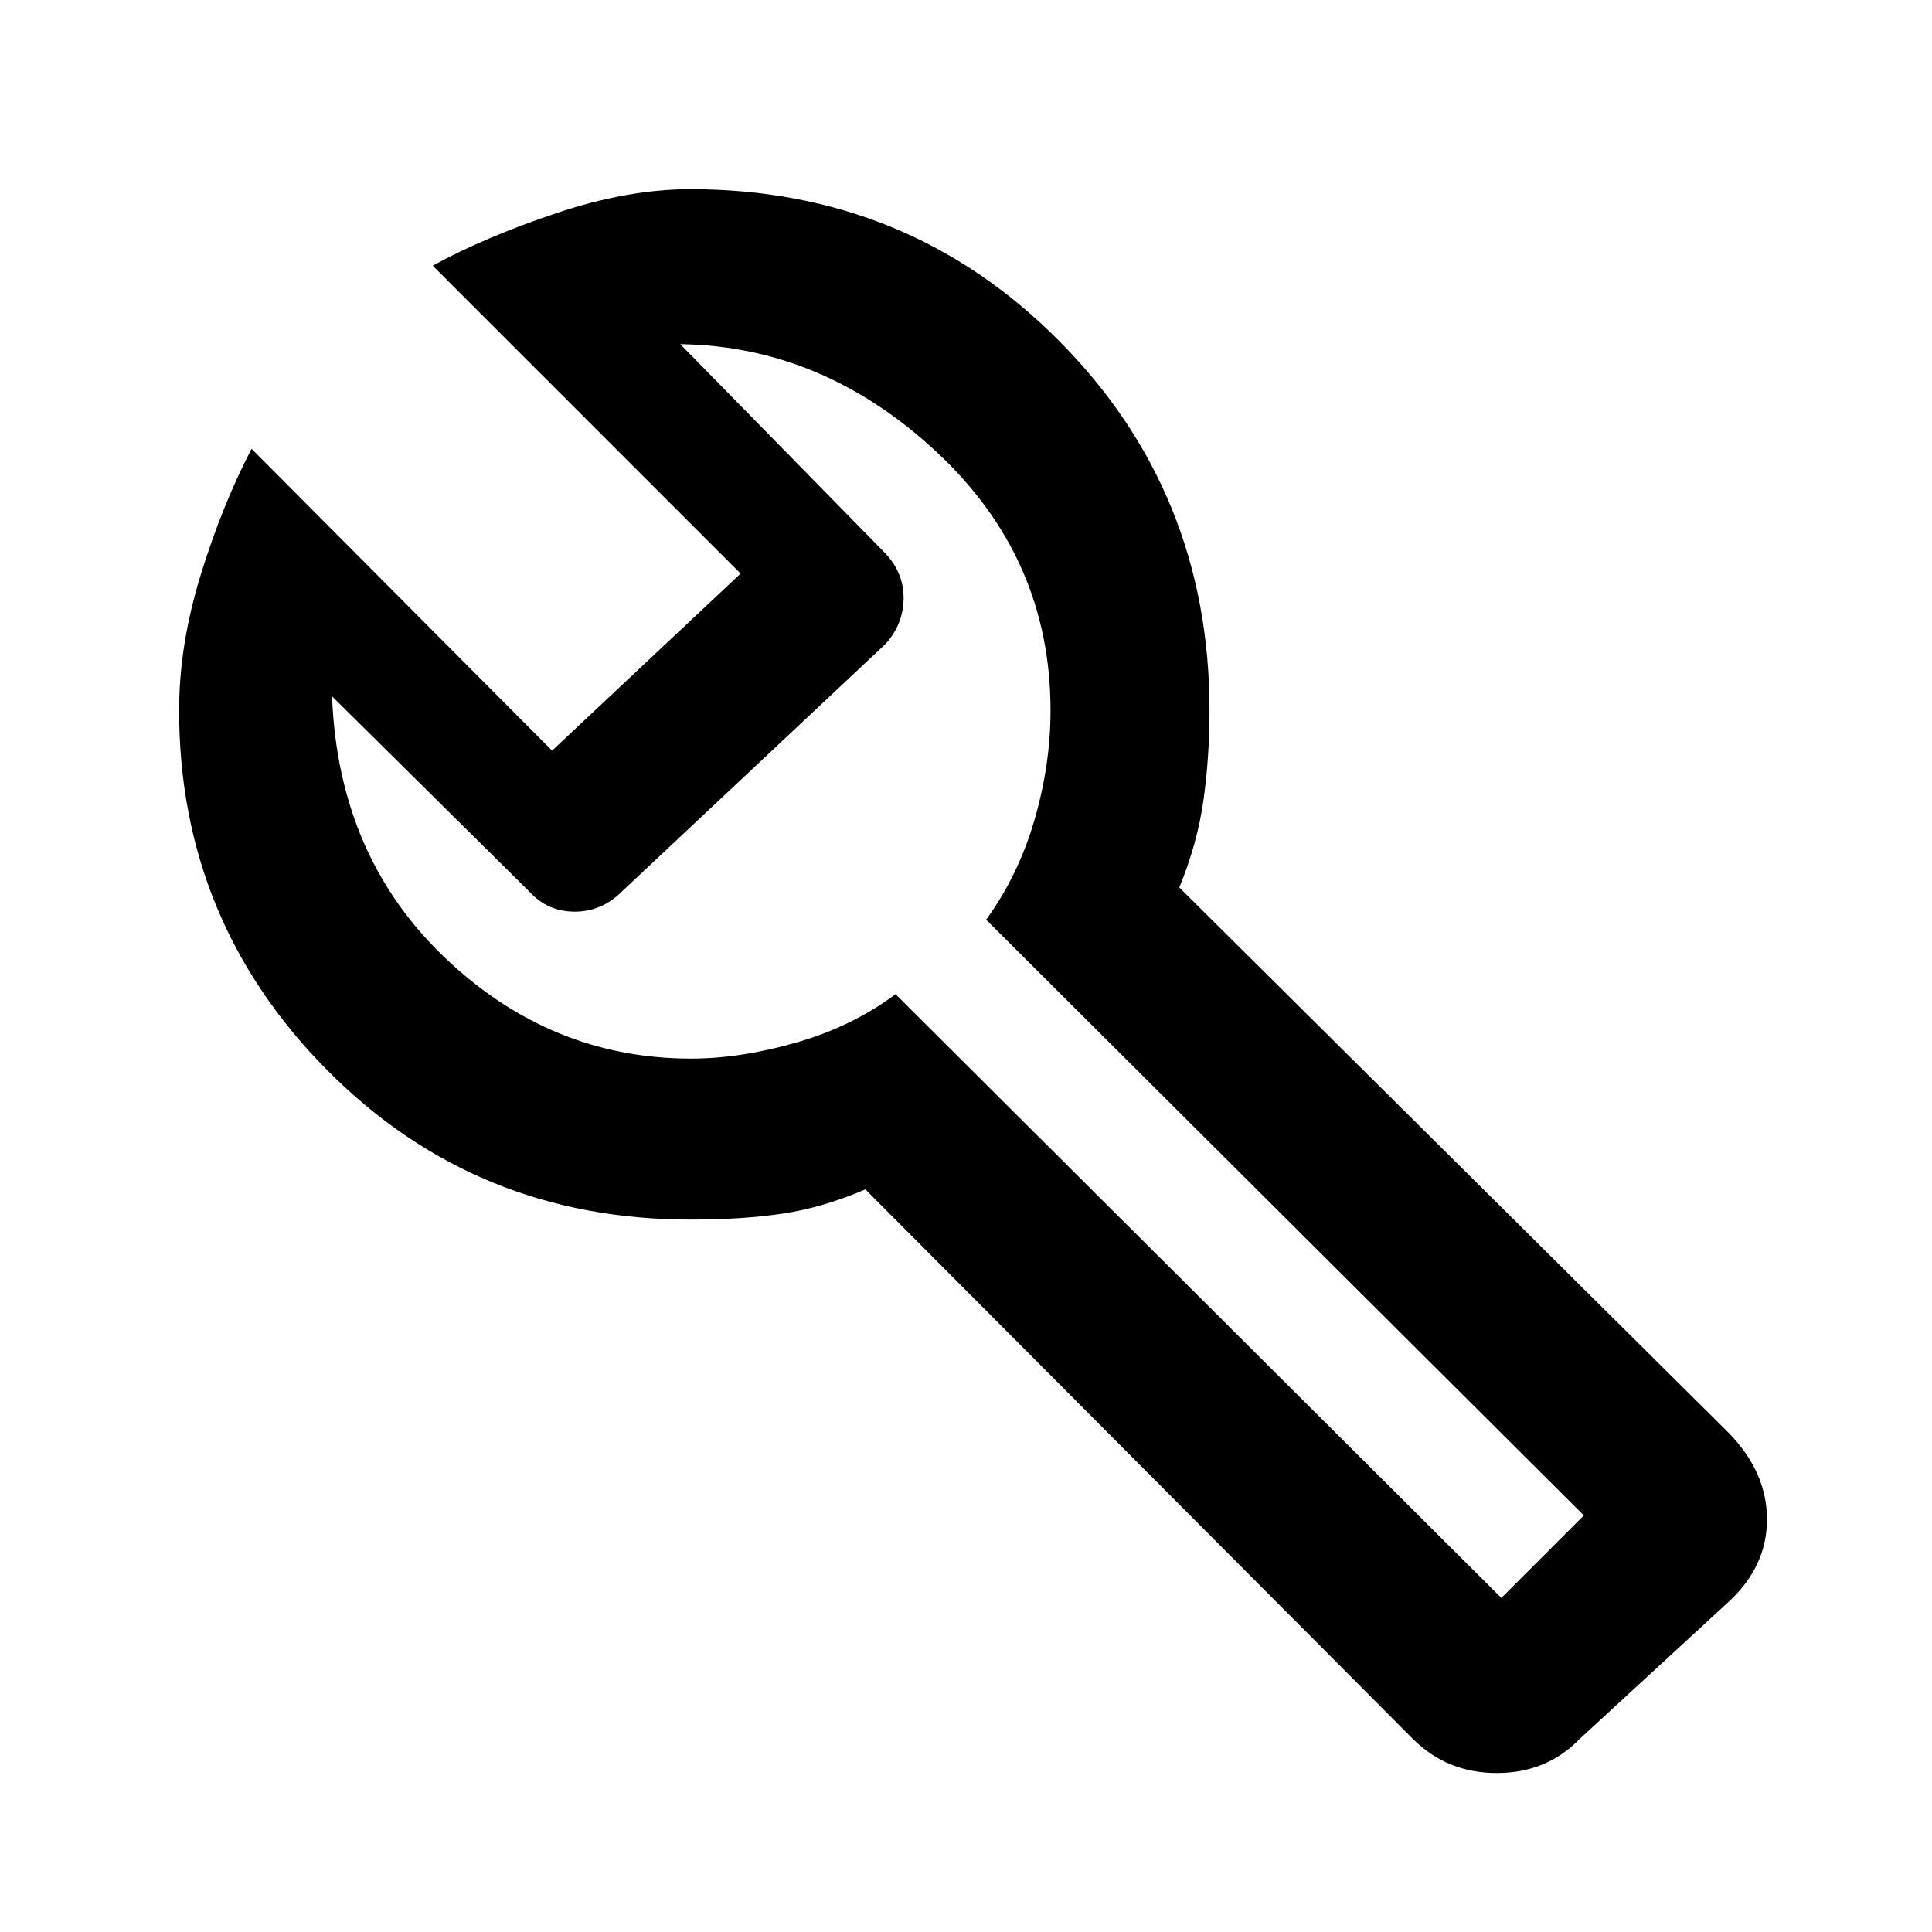
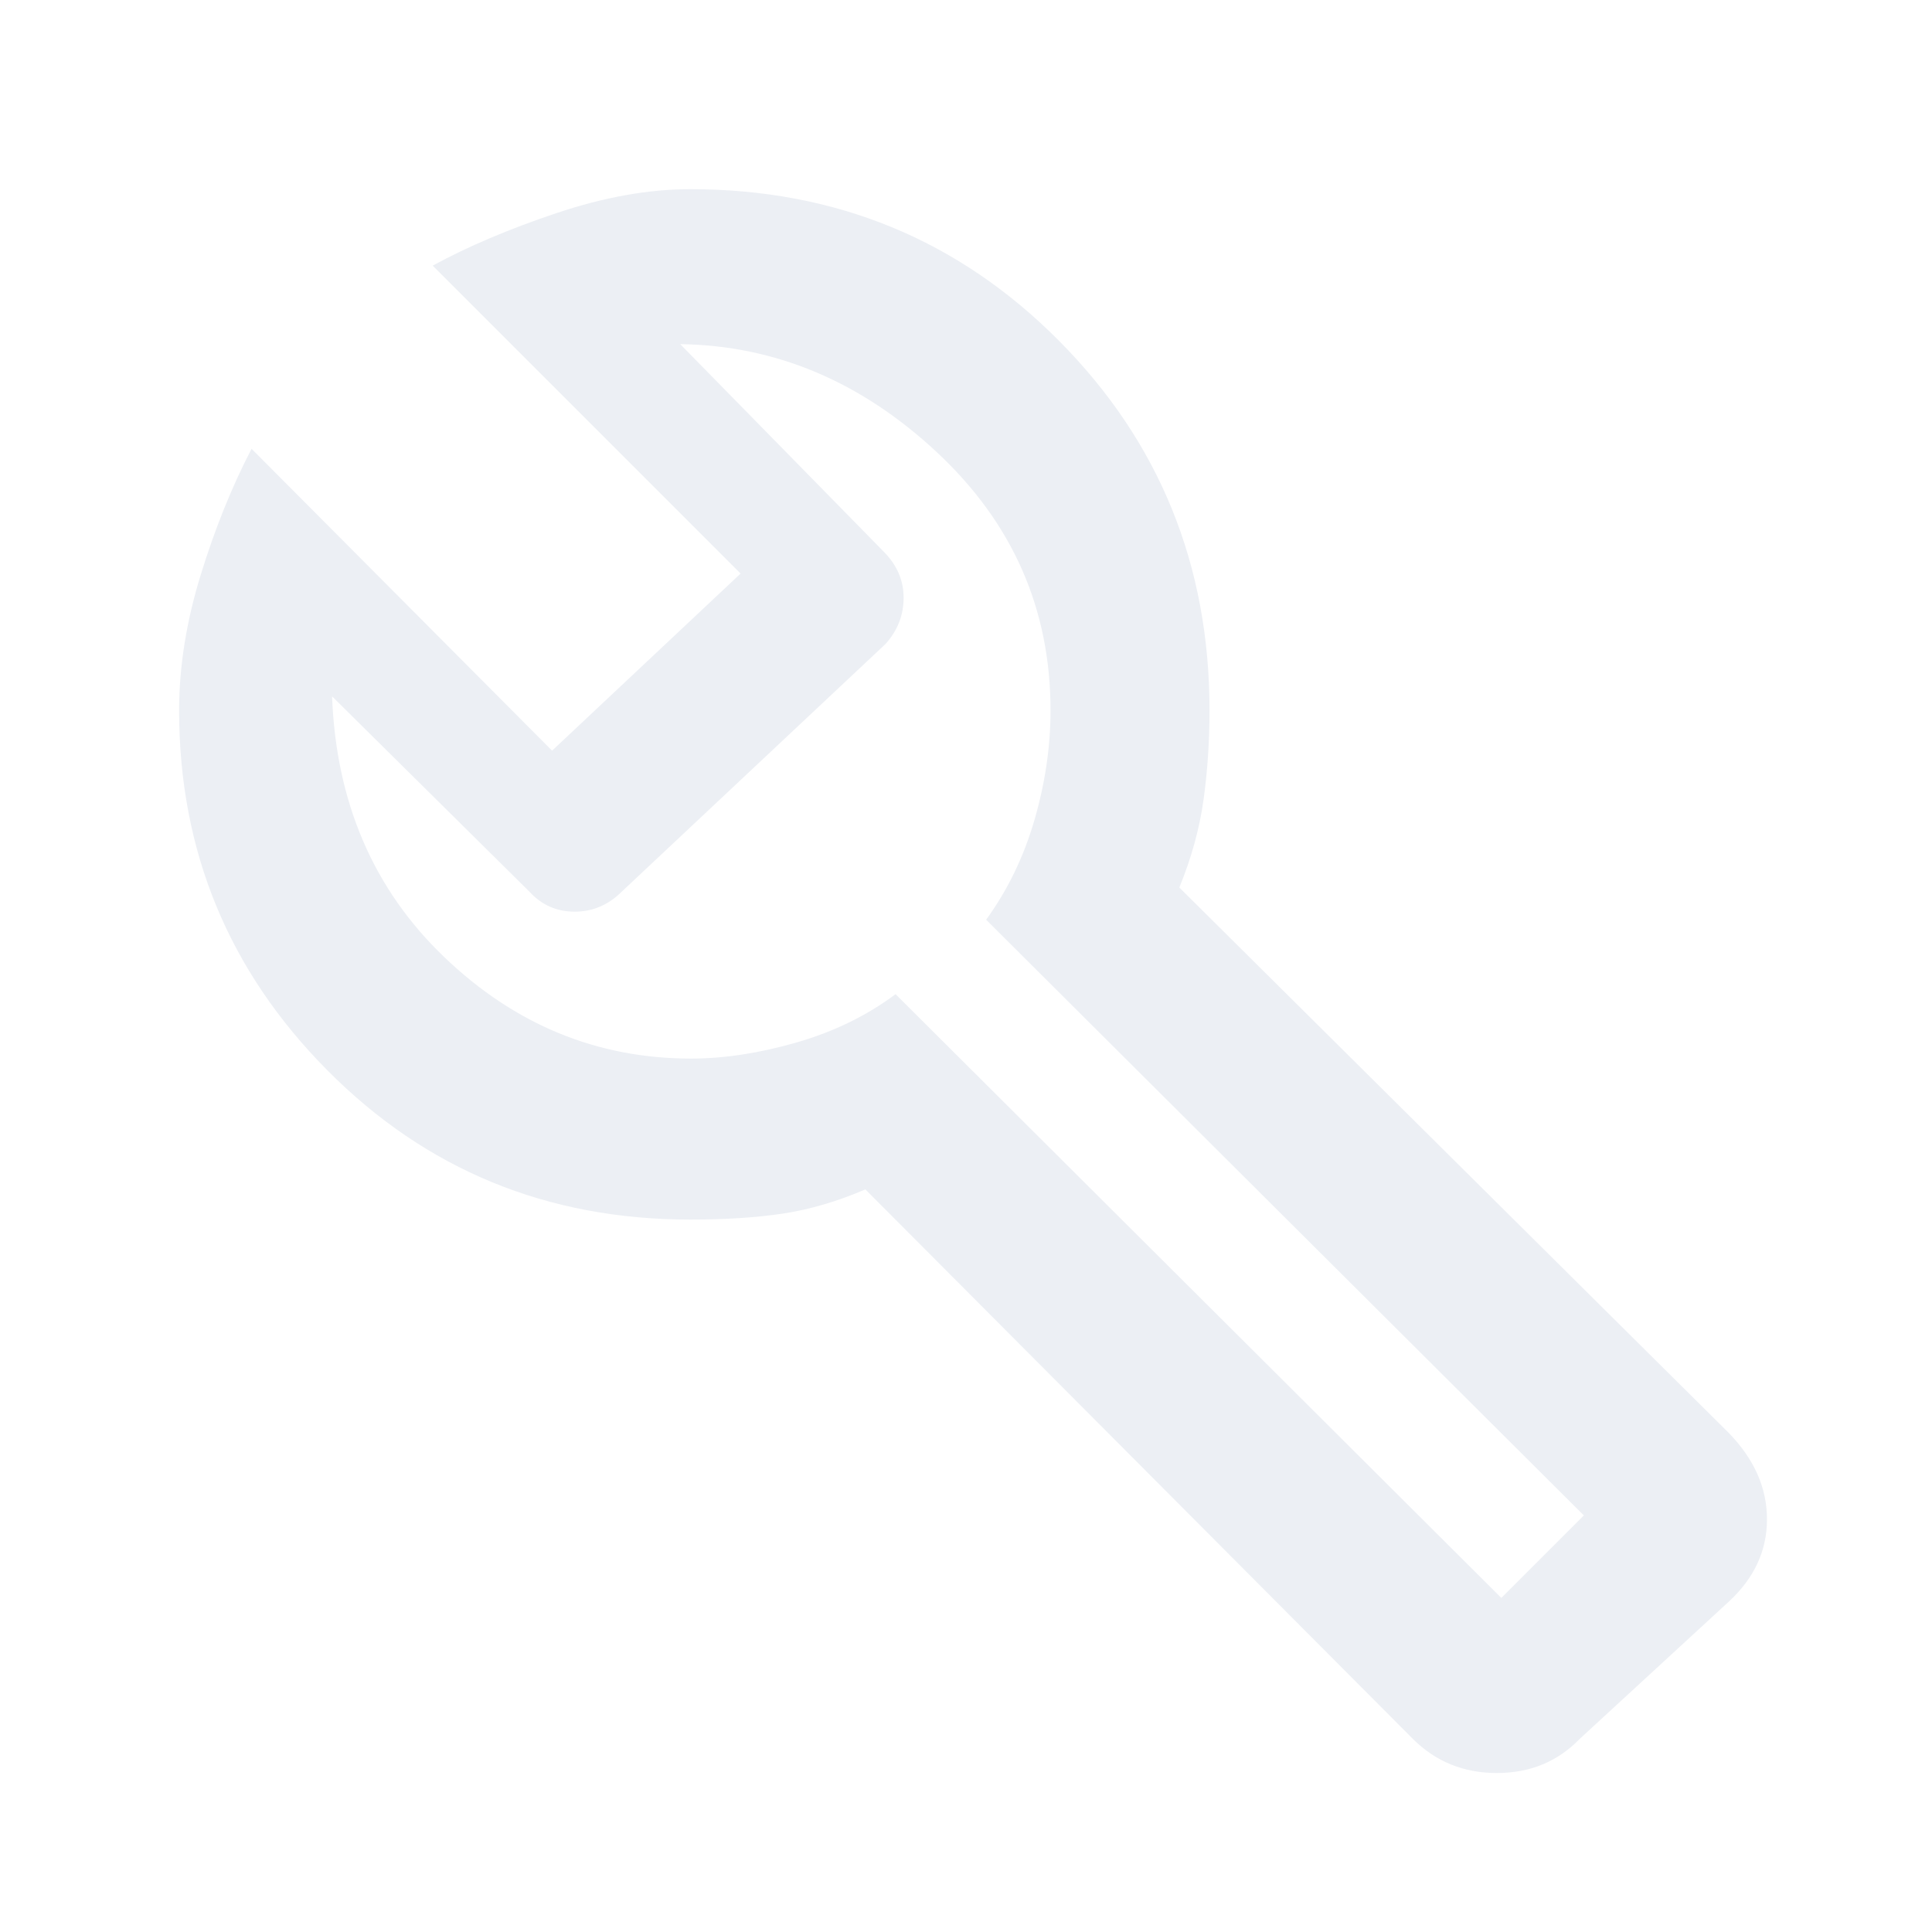
- <svg xmlns="http://www.w3.org/2000/svg" height="48" viewBox="0 -960 960 960" width="48">
+ <svg xmlns="http://www.w3.org/2000/svg" fill="#eceff4" height="48" viewBox="0 -960 960 960" width="48">
  <path d="M702-96 430-369q-21 9-40.82 12-19.821 3-46.18 3-106.75 0-180.375-74.208Q89-502.417 89-607q0-32.436 10.658-67.106Q110.316-708.777 125-737l149.33 150L368-675 215-828q25.915-14.158 61.418-26.079Q311.921-866 343-866q108.333 0 183.167 75.292Q601-715.417 601-607q0 23.203-3 44.602Q595-541 586-519l273 271q19 19.522 19 42.935 0 23.413-19 40.94L785-96q-16.478 17-41.239 17Q719-79 702-96Zm44-70 41-41-297-296q16-22 24-49.5t8-54.5q0-75.624-56.5-128.312Q409-788 338-789l101 103q10 10 10 23t-9 23L309-517q-10 10-23.455 10-13.454 0-22.545-10l-98-97q3 79 55.668 129.5T343.395-434q24.605 0 52.393-8 27.787-8 49.212-24l301 300ZM477-477Z" />
</svg>
